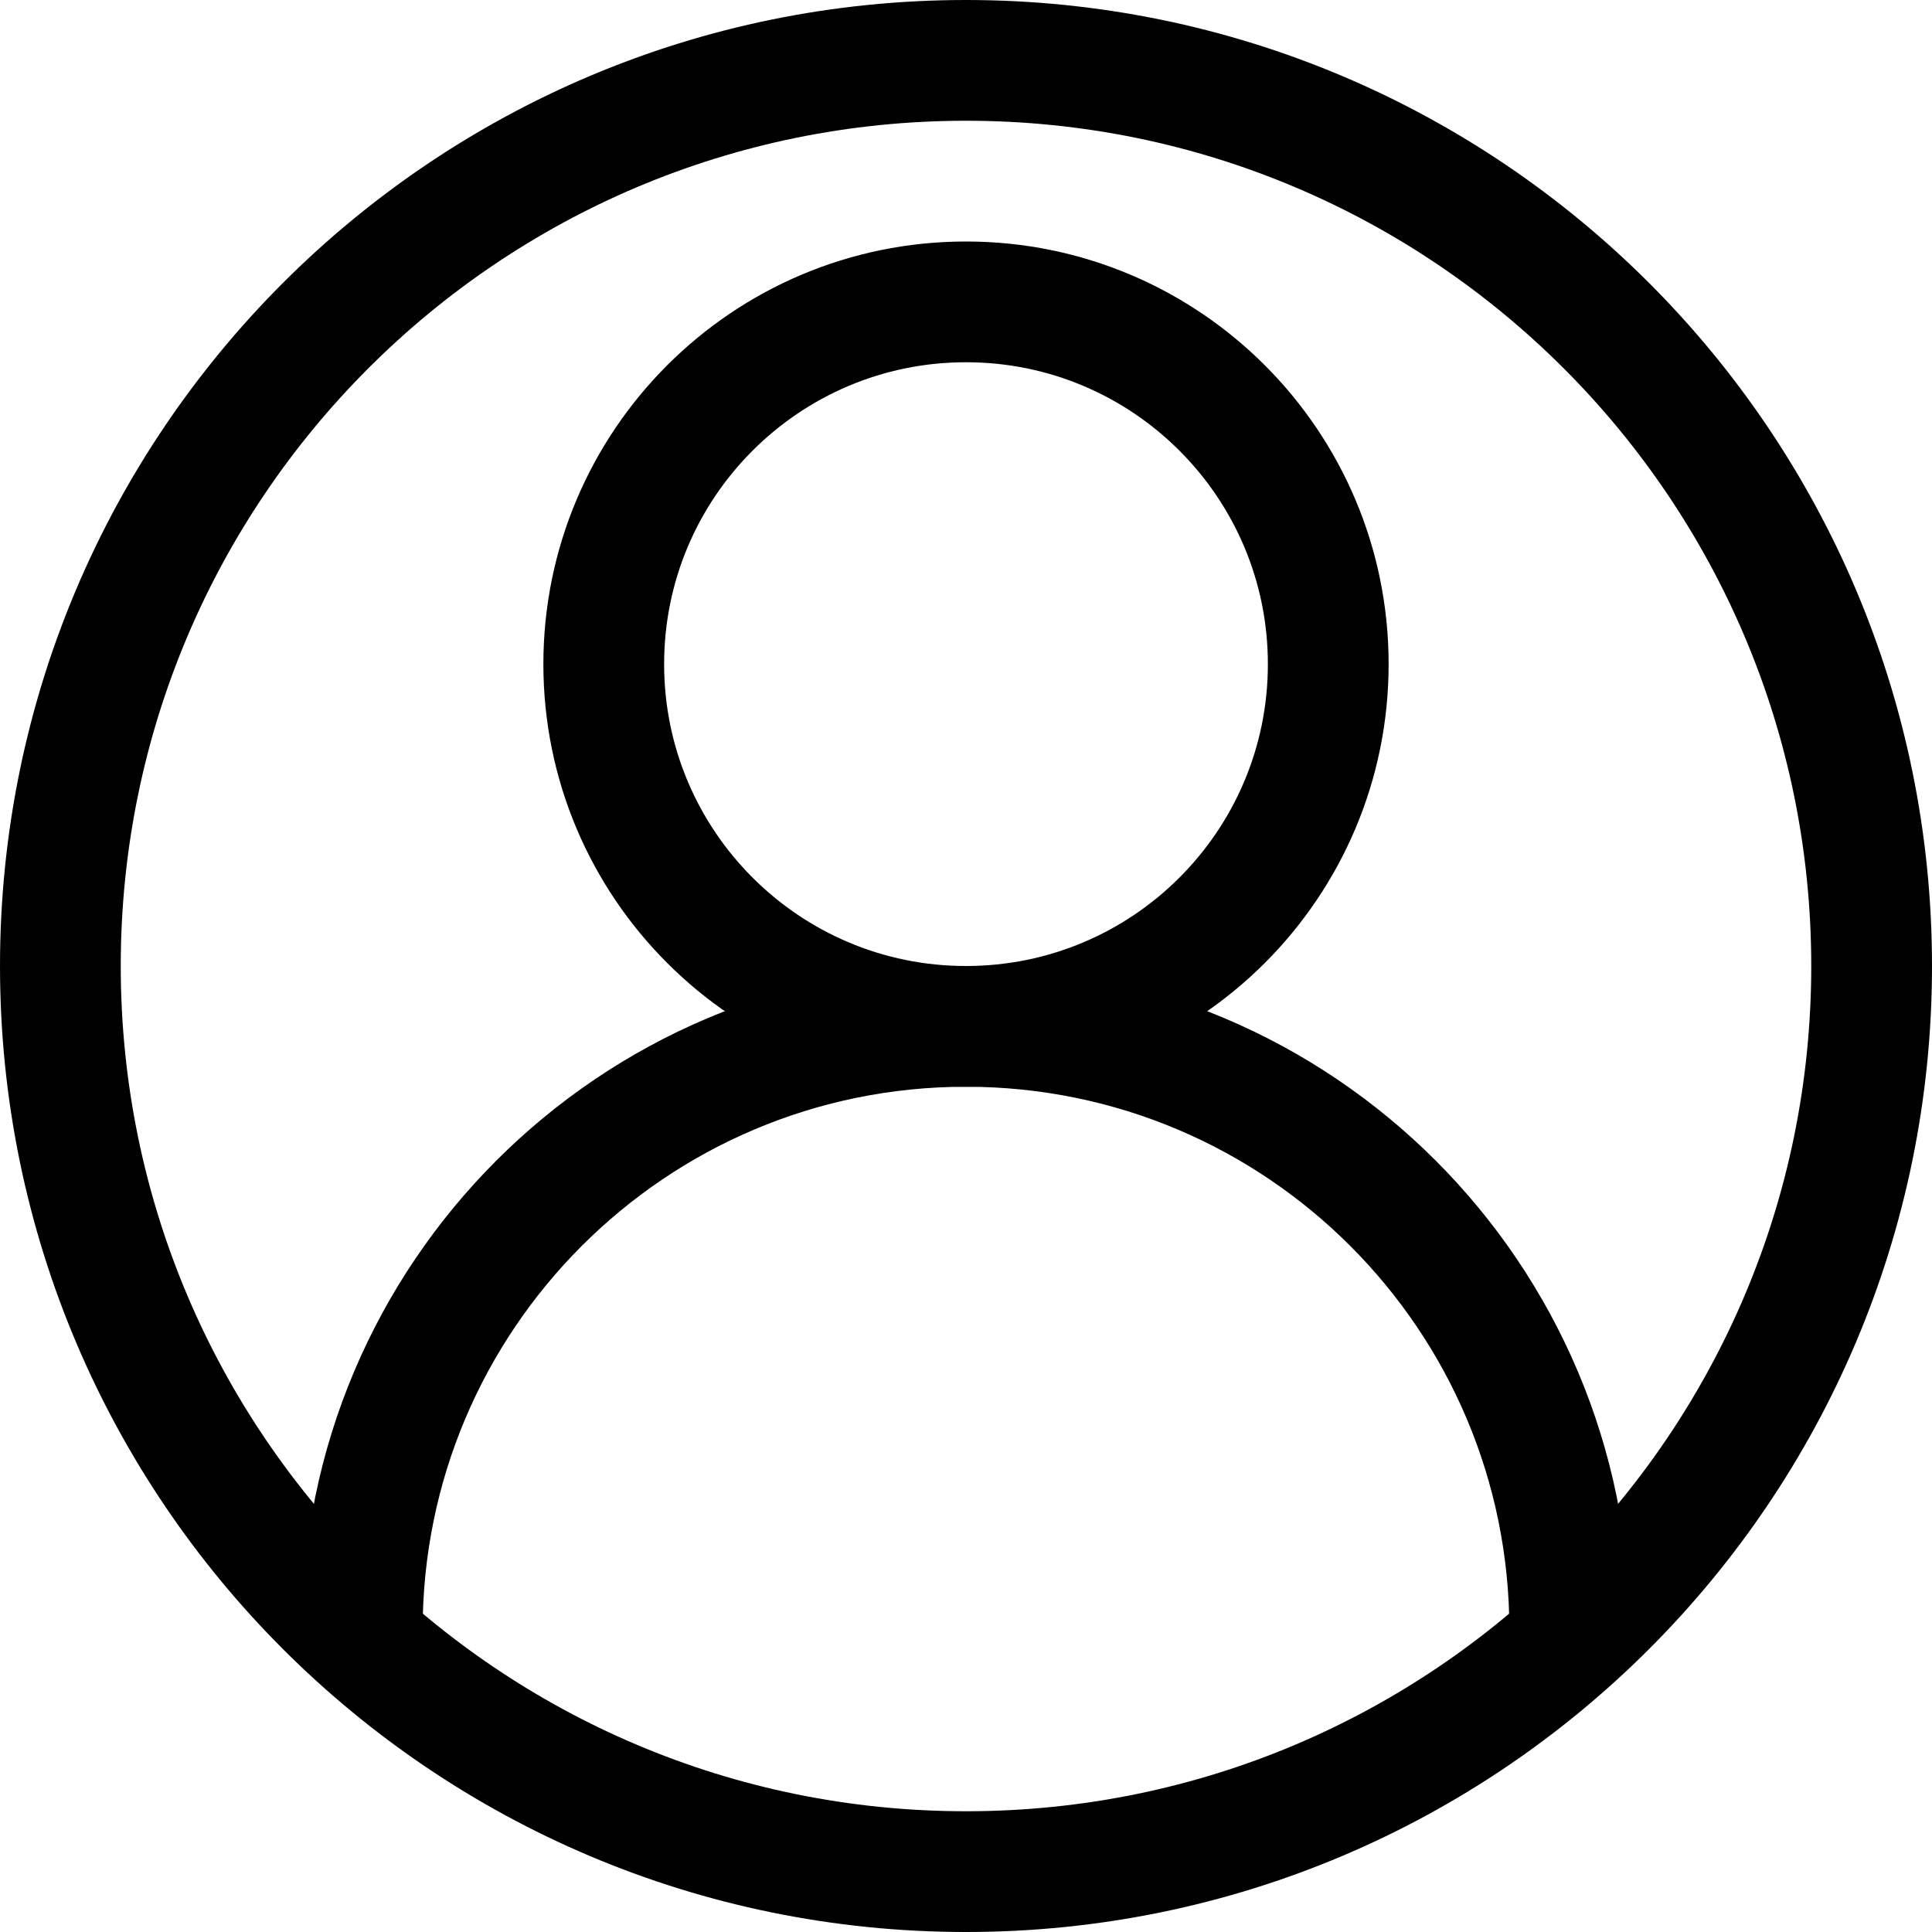
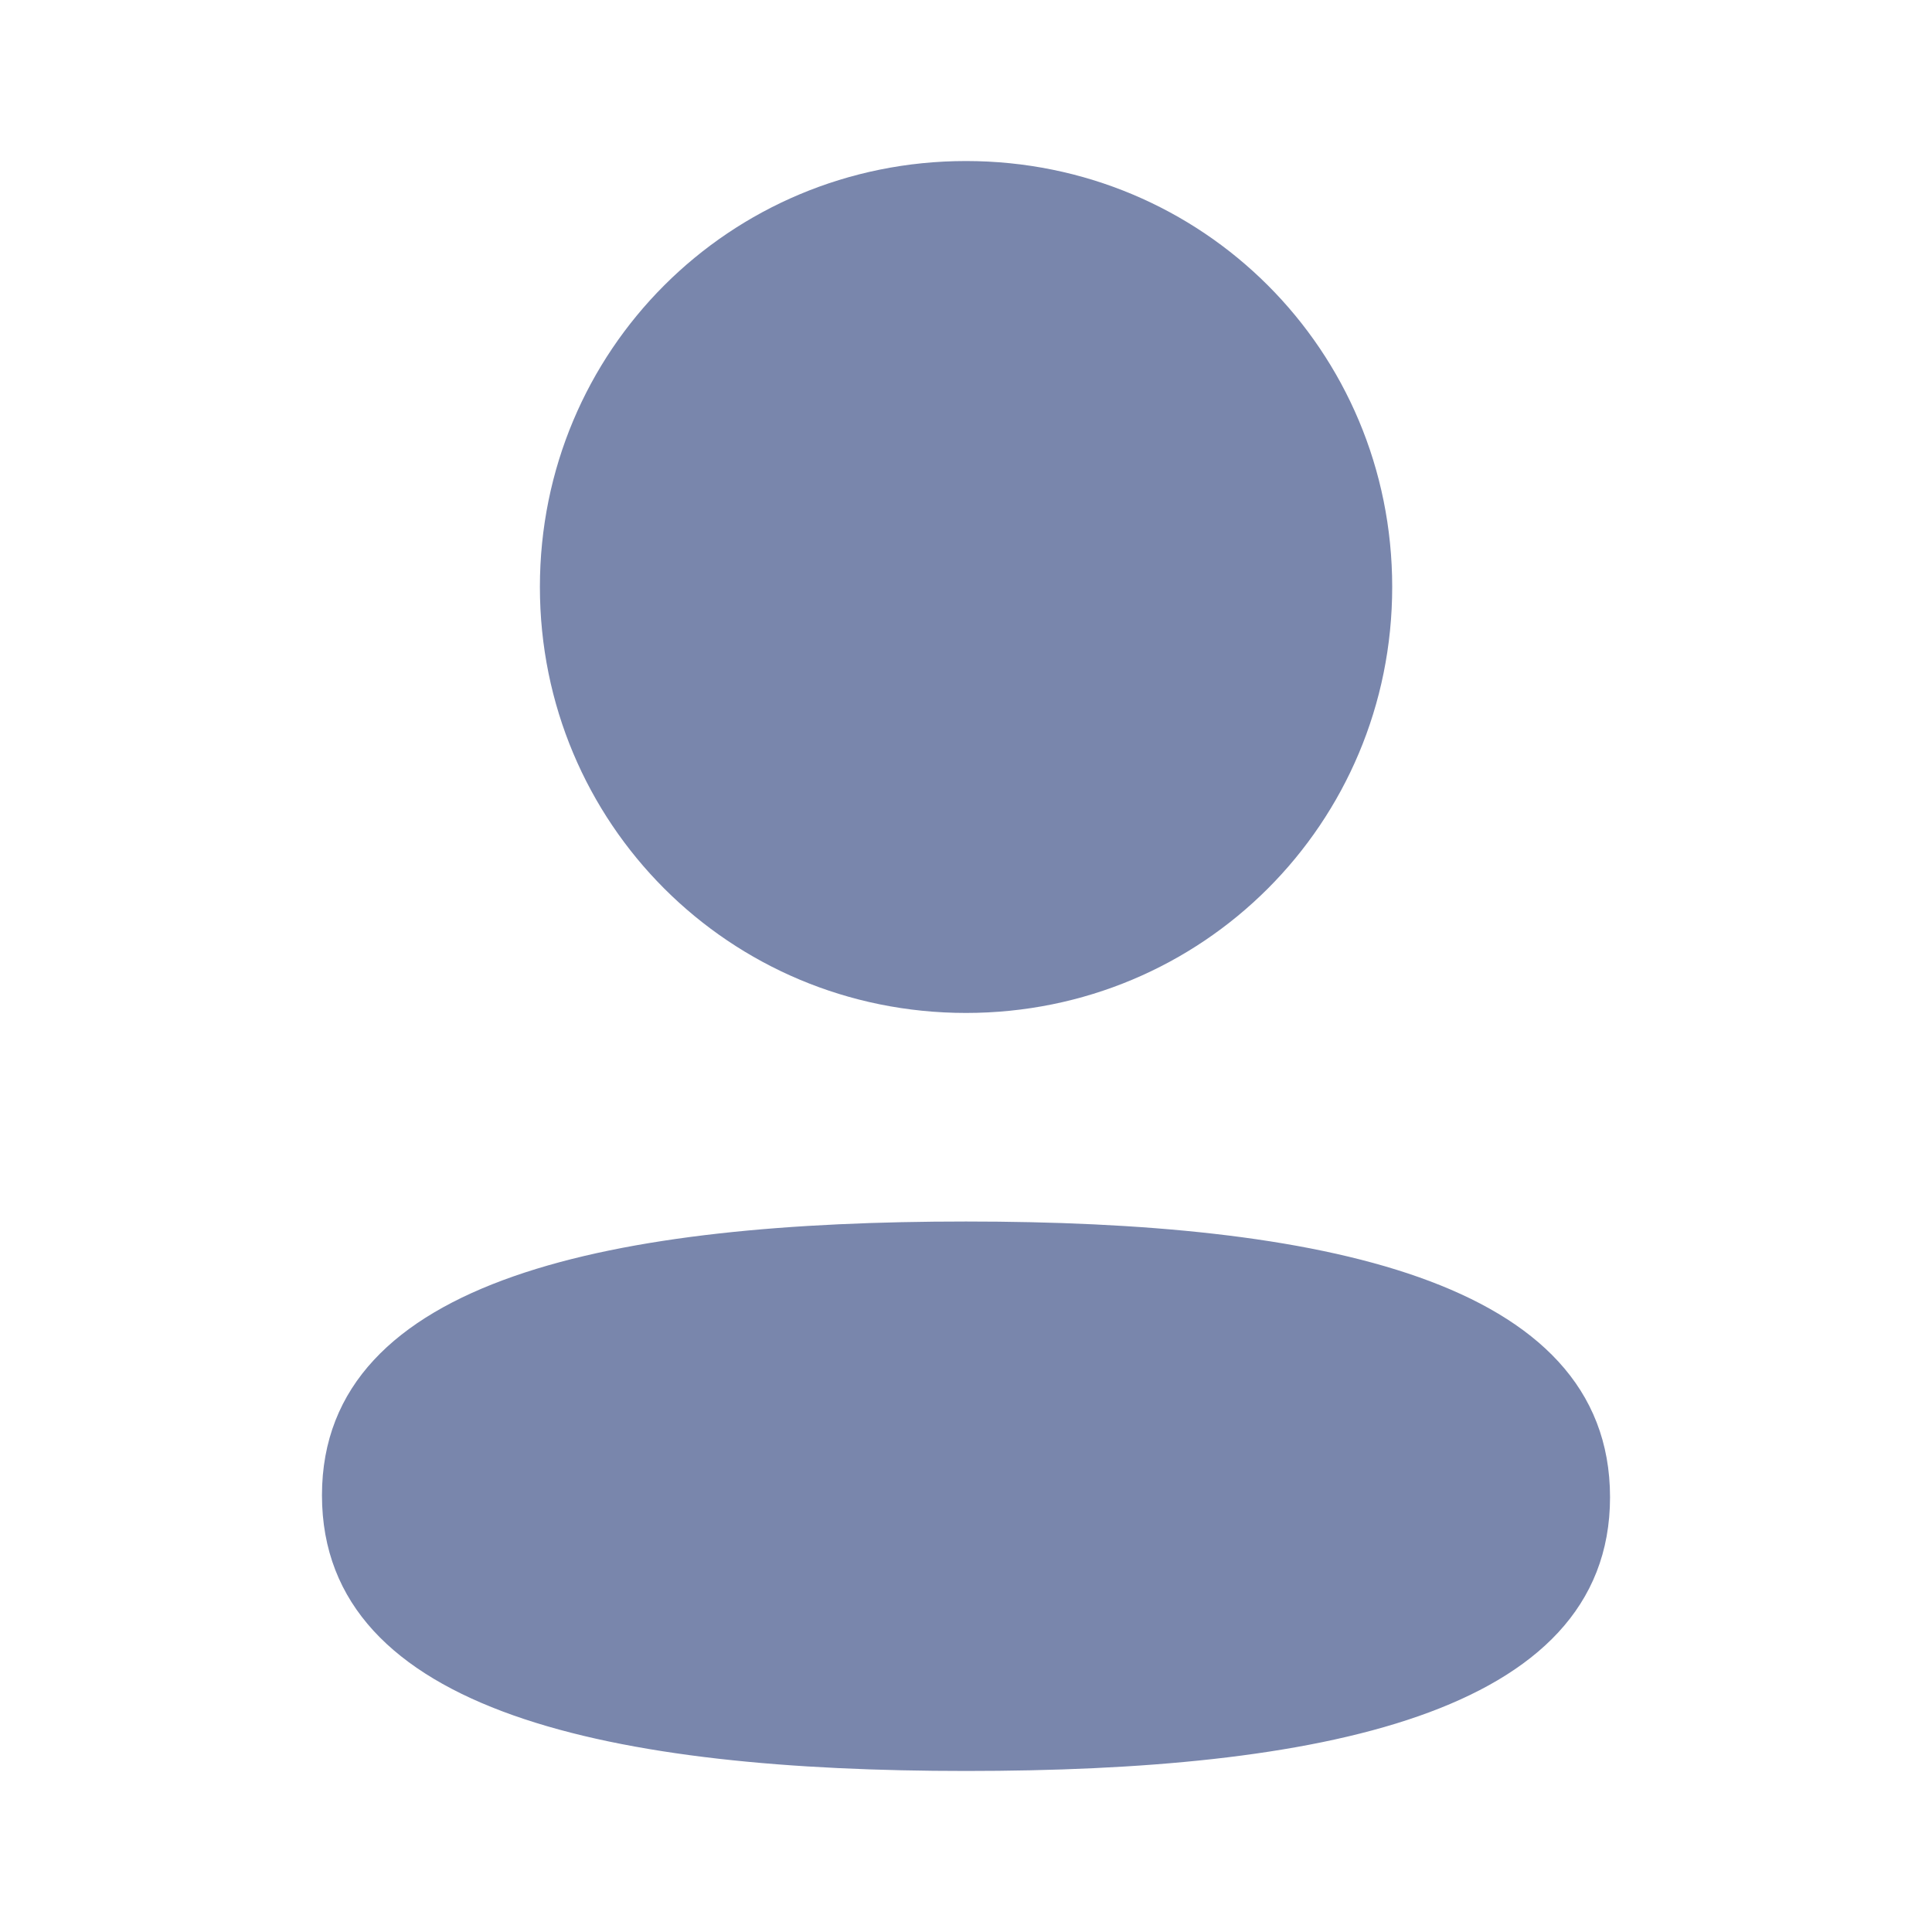
- <svg xmlns="http://www.w3.org/2000/svg" width="800px" height="800px" viewBox="0 0 32 32" enable-background="new 0 0 32 32" id="Stock_cut" version="1.1" xml:space="preserve">
-   <g>
-     <circle cx="16" cy="16" fill="none" r="15" stroke="#000000" stroke-linejoin="round" stroke-miterlimit="10" stroke-width="2" />
-     <path d="M26,27L26,27   c0-5.523-4.477-10-10-10h0c-5.523,0-10,4.477-10,10v0" fill="none" stroke="#000000" stroke-linejoin="round" stroke-miterlimit="10" stroke-width="2" />
-     <circle cx="16" cy="11" fill="none" r="6" stroke="#000000" stroke-linejoin="round" stroke-miterlimit="10" stroke-width="2" />
-   </g>
+ <svg xmlns="http://www.w3.org/2000/svg" width="20" height="20" viewBox="0 0 20 20" fill="none">
+   <path fill-rule="evenodd" clip-rule="evenodd" d="M14.412 6.076C14.412 8.523 12.449 10.486 10 10.486C7.552 10.486 5.589 8.523 5.589 6.076C5.589 3.628 7.552 1.667 10 1.667C12.449 1.667 14.412 3.628 14.412 6.076ZM10 18.333C6.385 18.333 3.333 17.746 3.333 15.479C3.333 13.212 6.405 12.645 10 12.645C13.616 12.645 16.667 13.232 16.667 15.499C16.667 17.767 13.596 18.333 10 18.333Z" fill="#7986AC" />
</svg>
